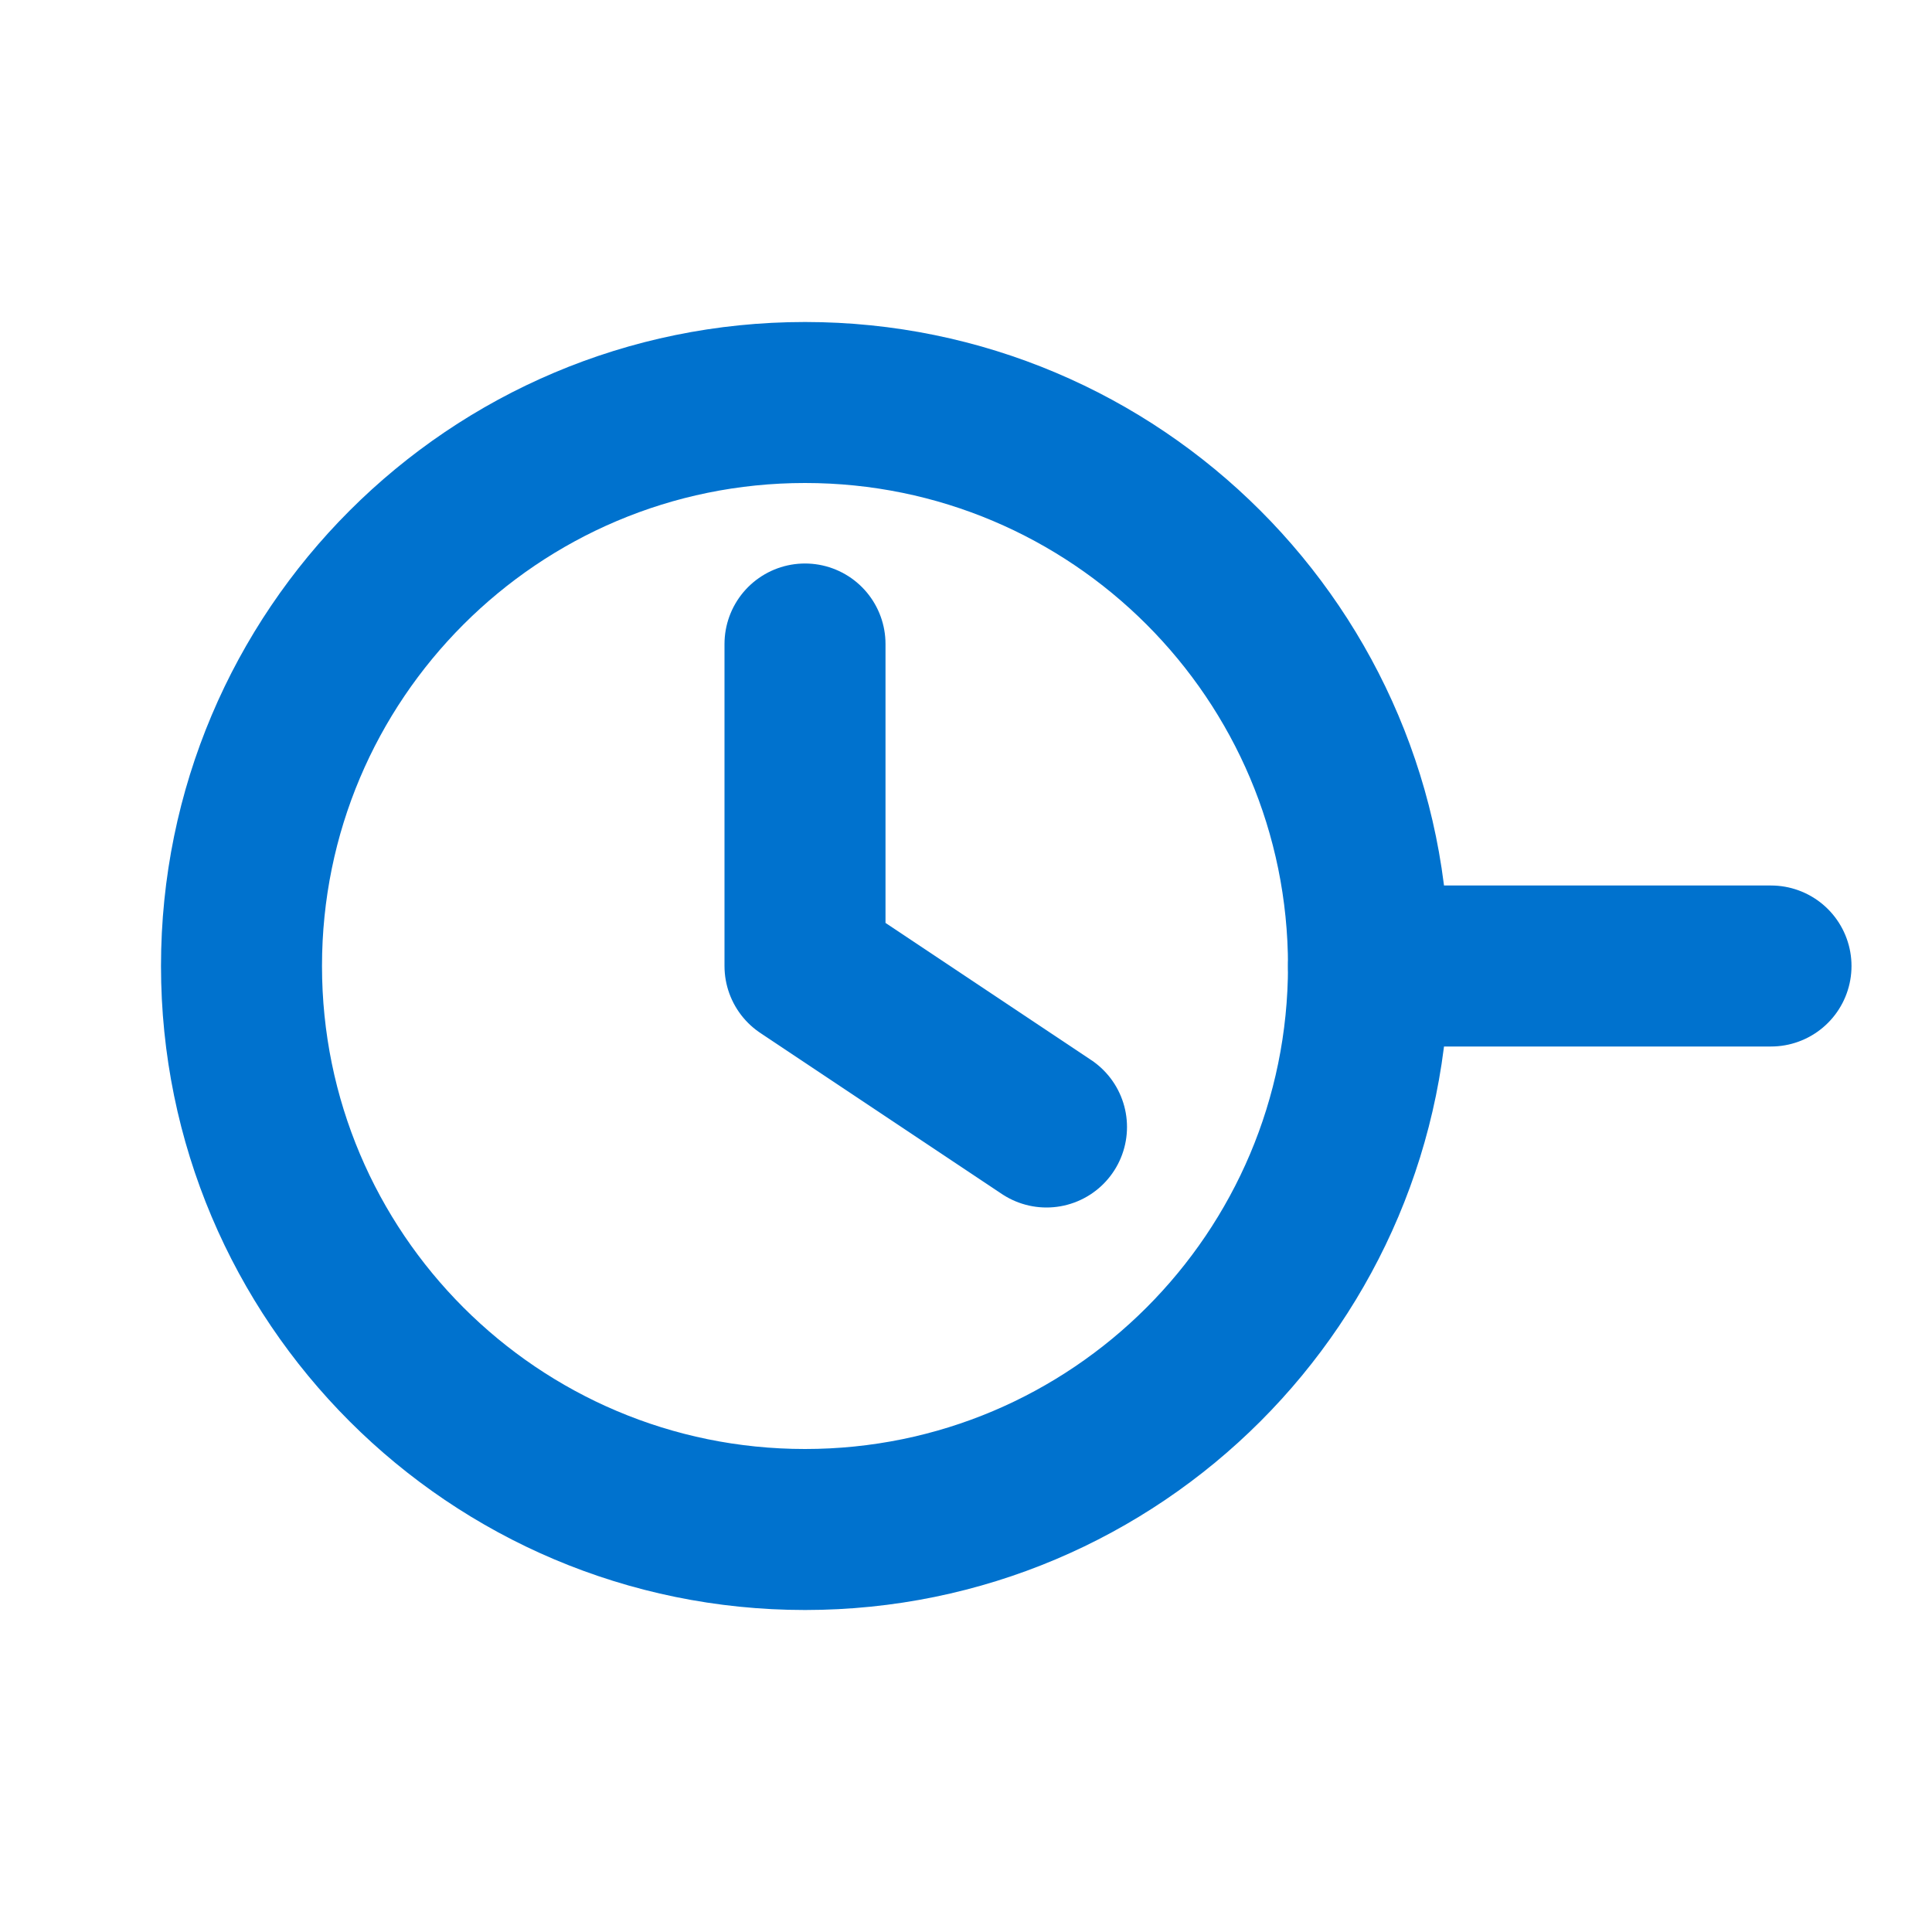
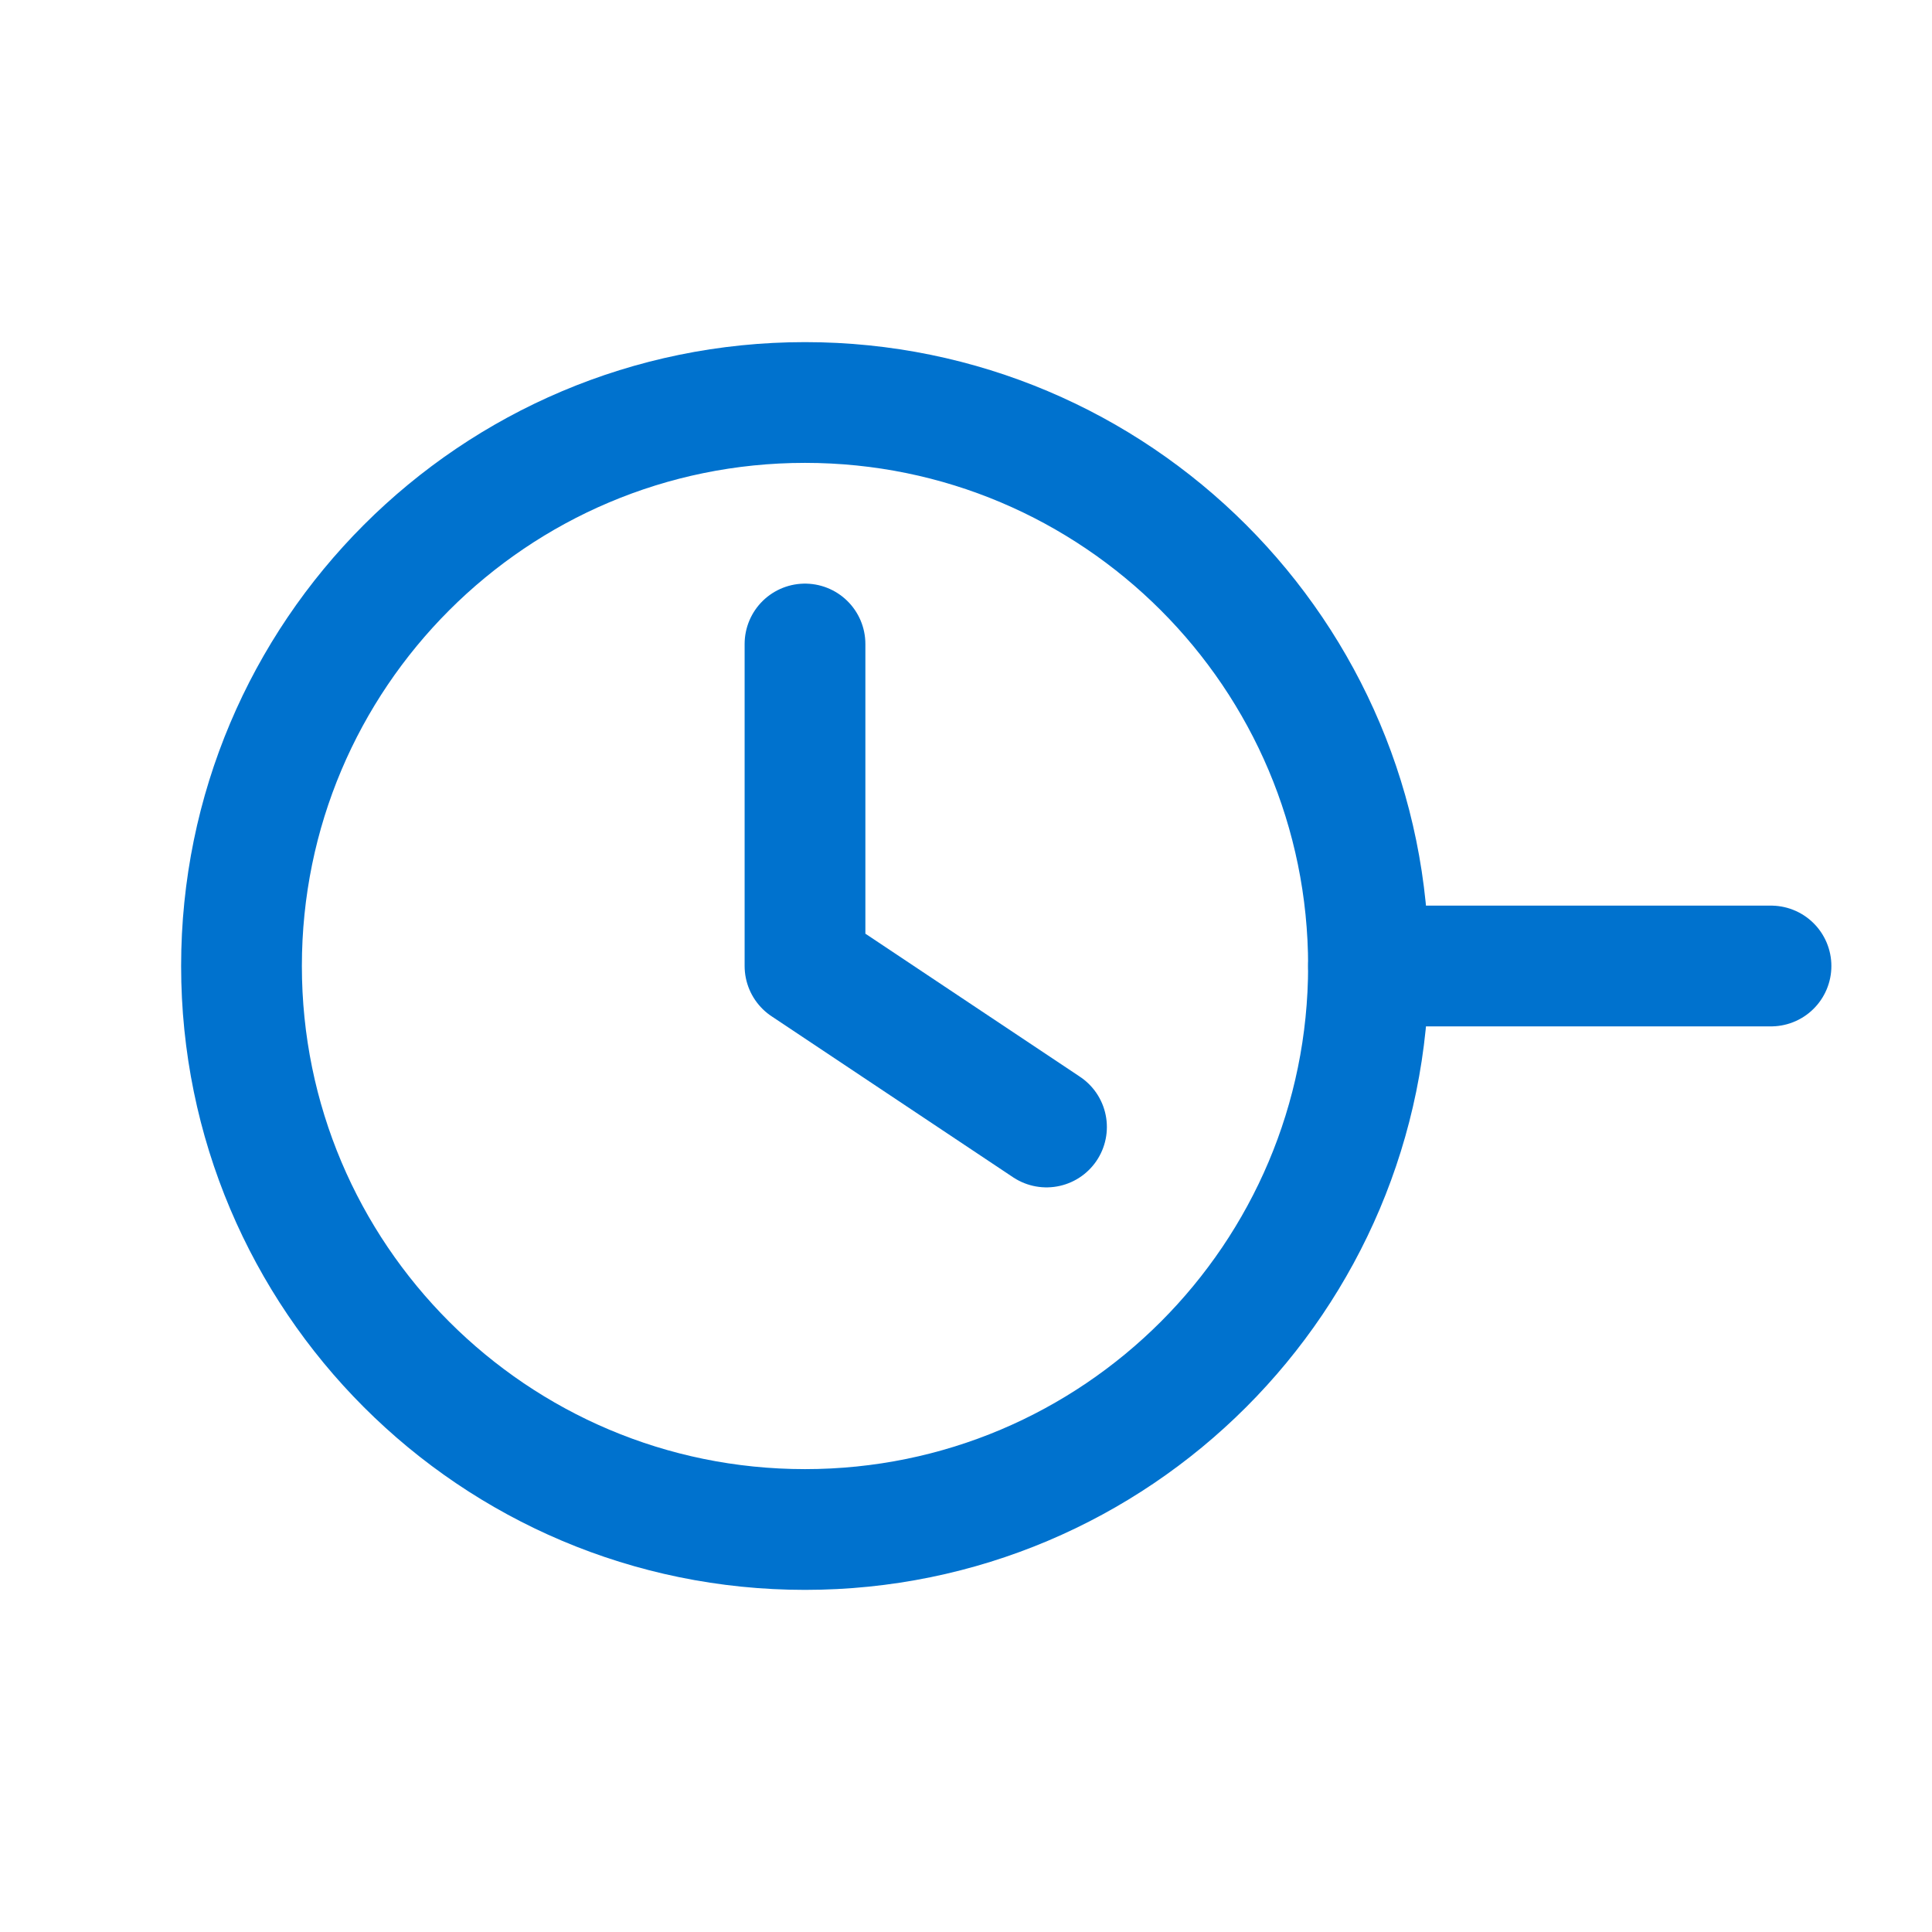
- <svg xmlns="http://www.w3.org/2000/svg" viewBox="0 0 24 24" role="img" aria-labelledby="icon-motor-drive-title" fill="none" stroke="#0072CE" stroke-width="2" stroke-linecap="round" stroke-linejoin="round">
+ <svg xmlns="http://www.w3.org/2000/svg" viewBox="0 0 24 24" role="img" aria-labelledby="icon-motor-drive-title" fill="none" stroke="#0072CE" stroke-width="1.5" stroke-linecap="round" stroke-linejoin="round">
  <circle cx="10" cy="12" r="7" />
  <line x1="17" y1="12" x2="22" y2="12" />
  <path d="M10 8v4l3 2" />
</svg>
